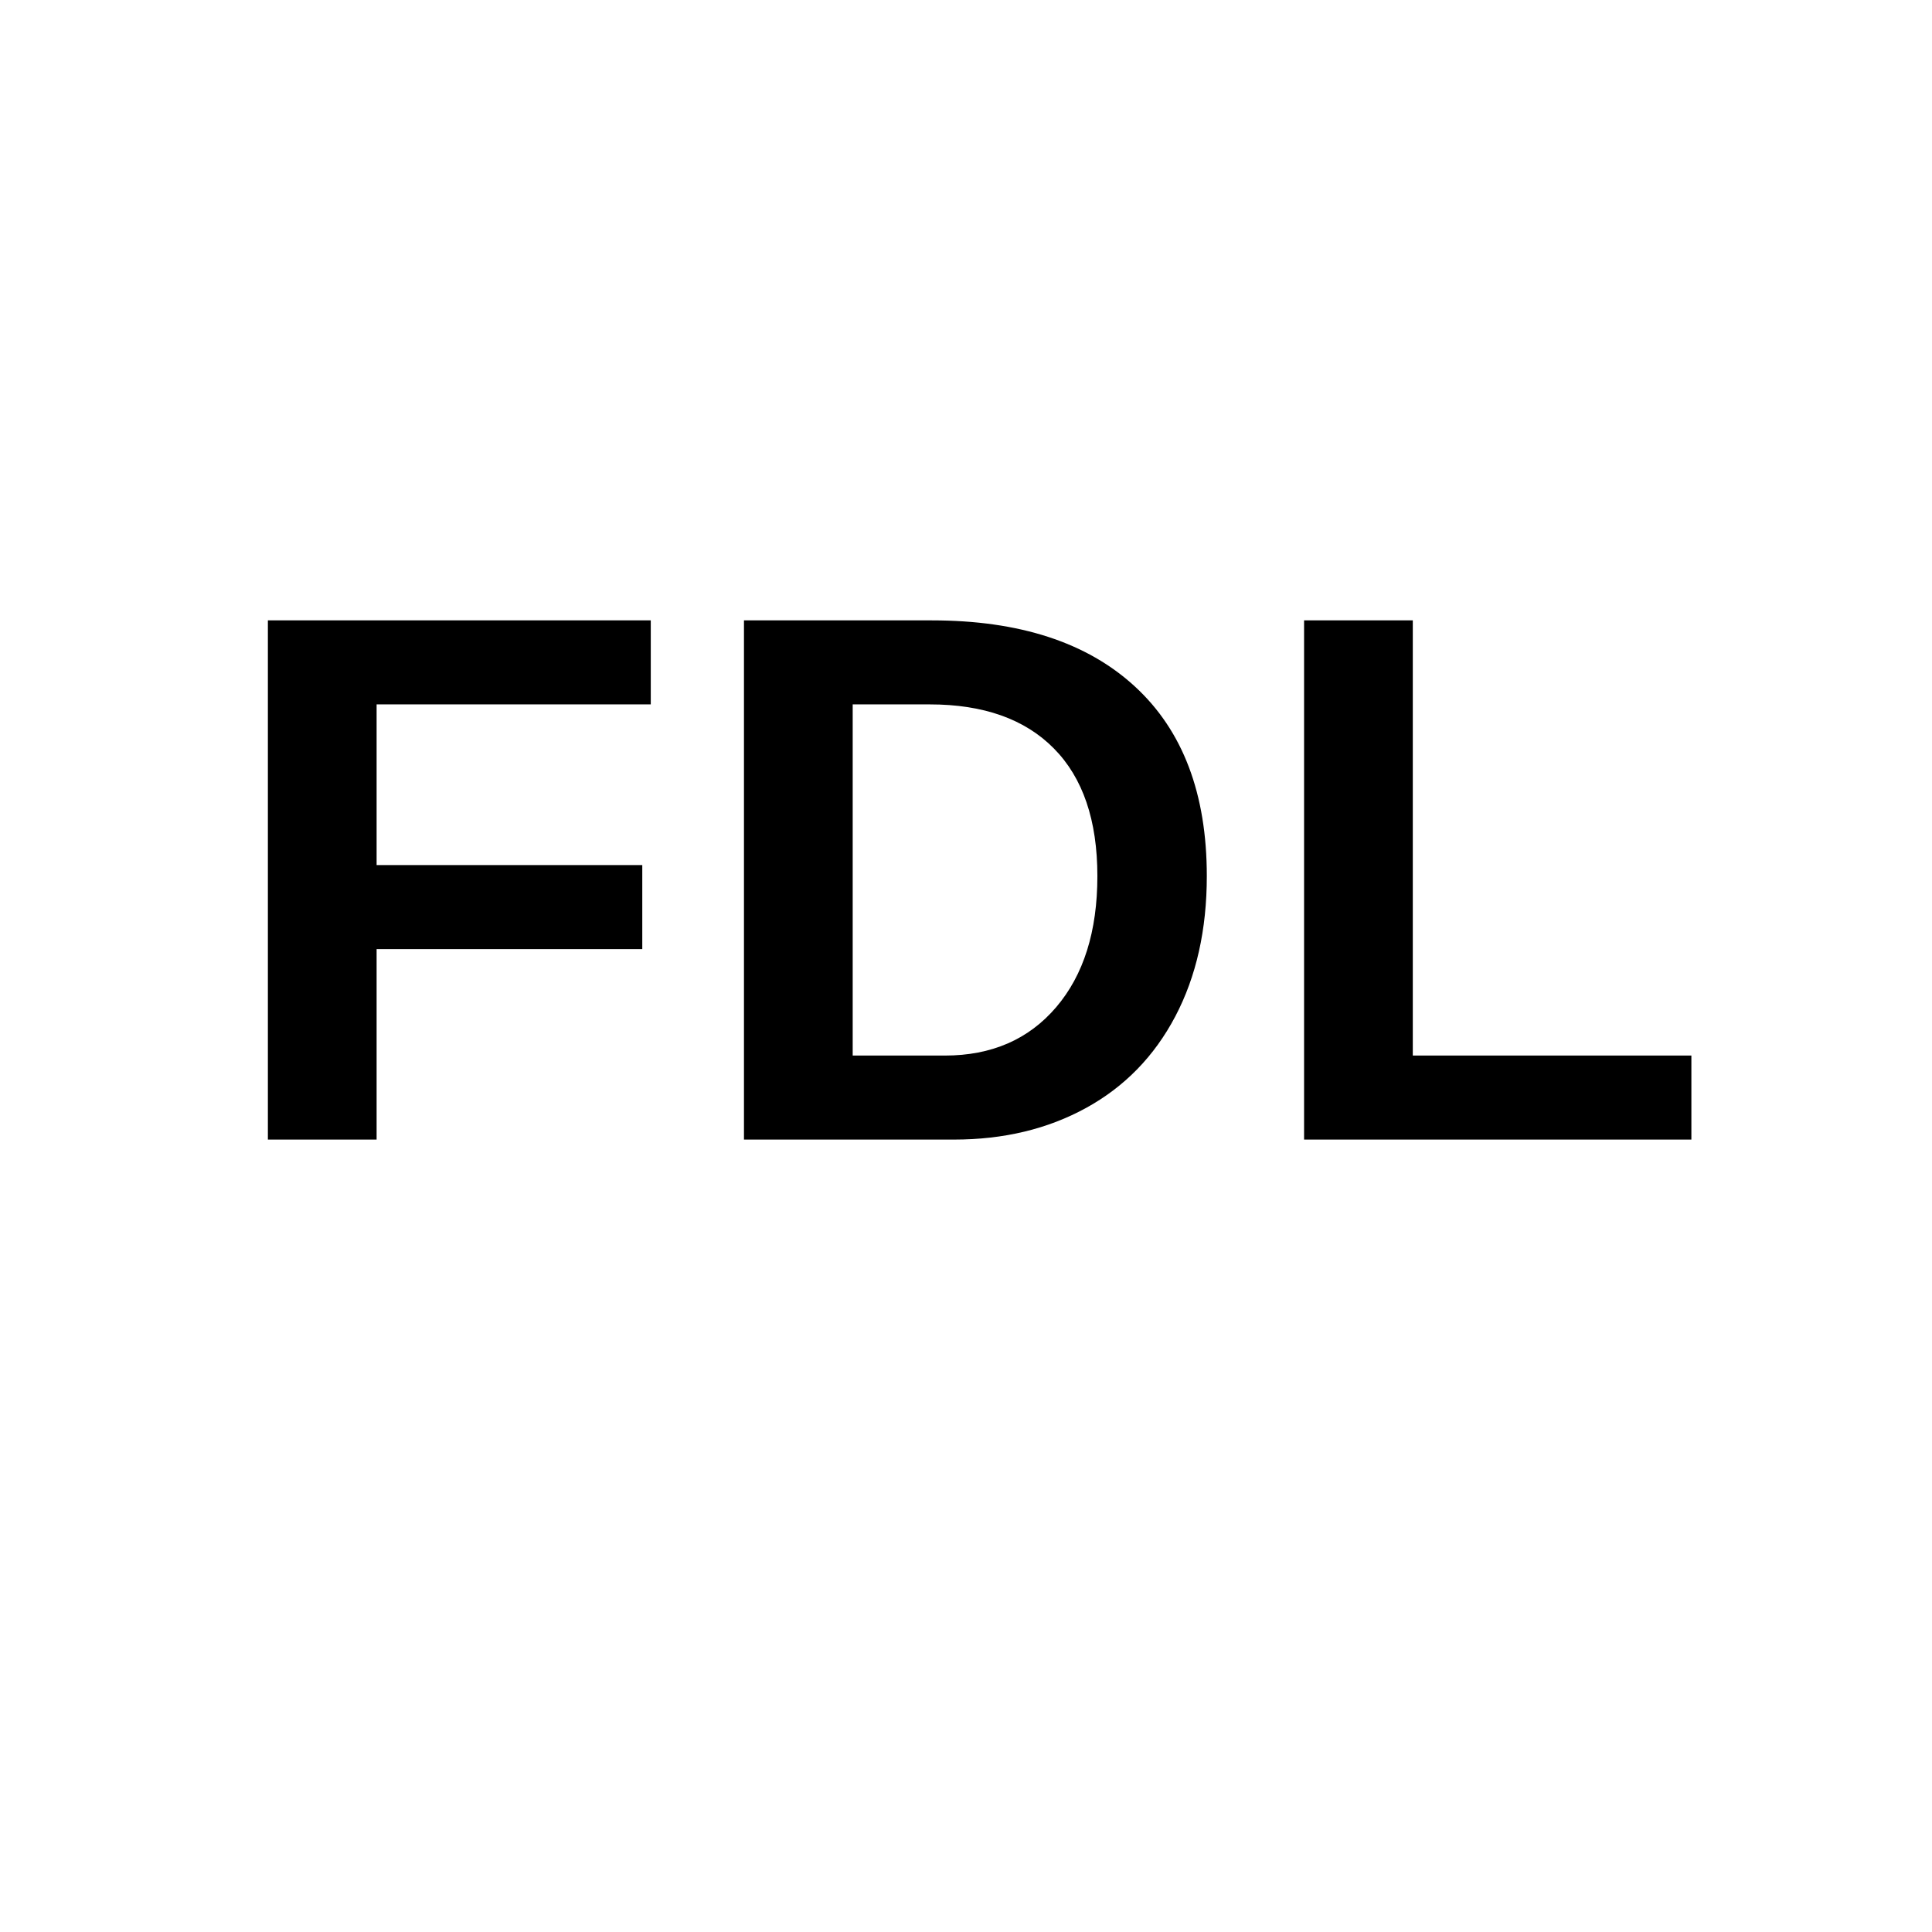
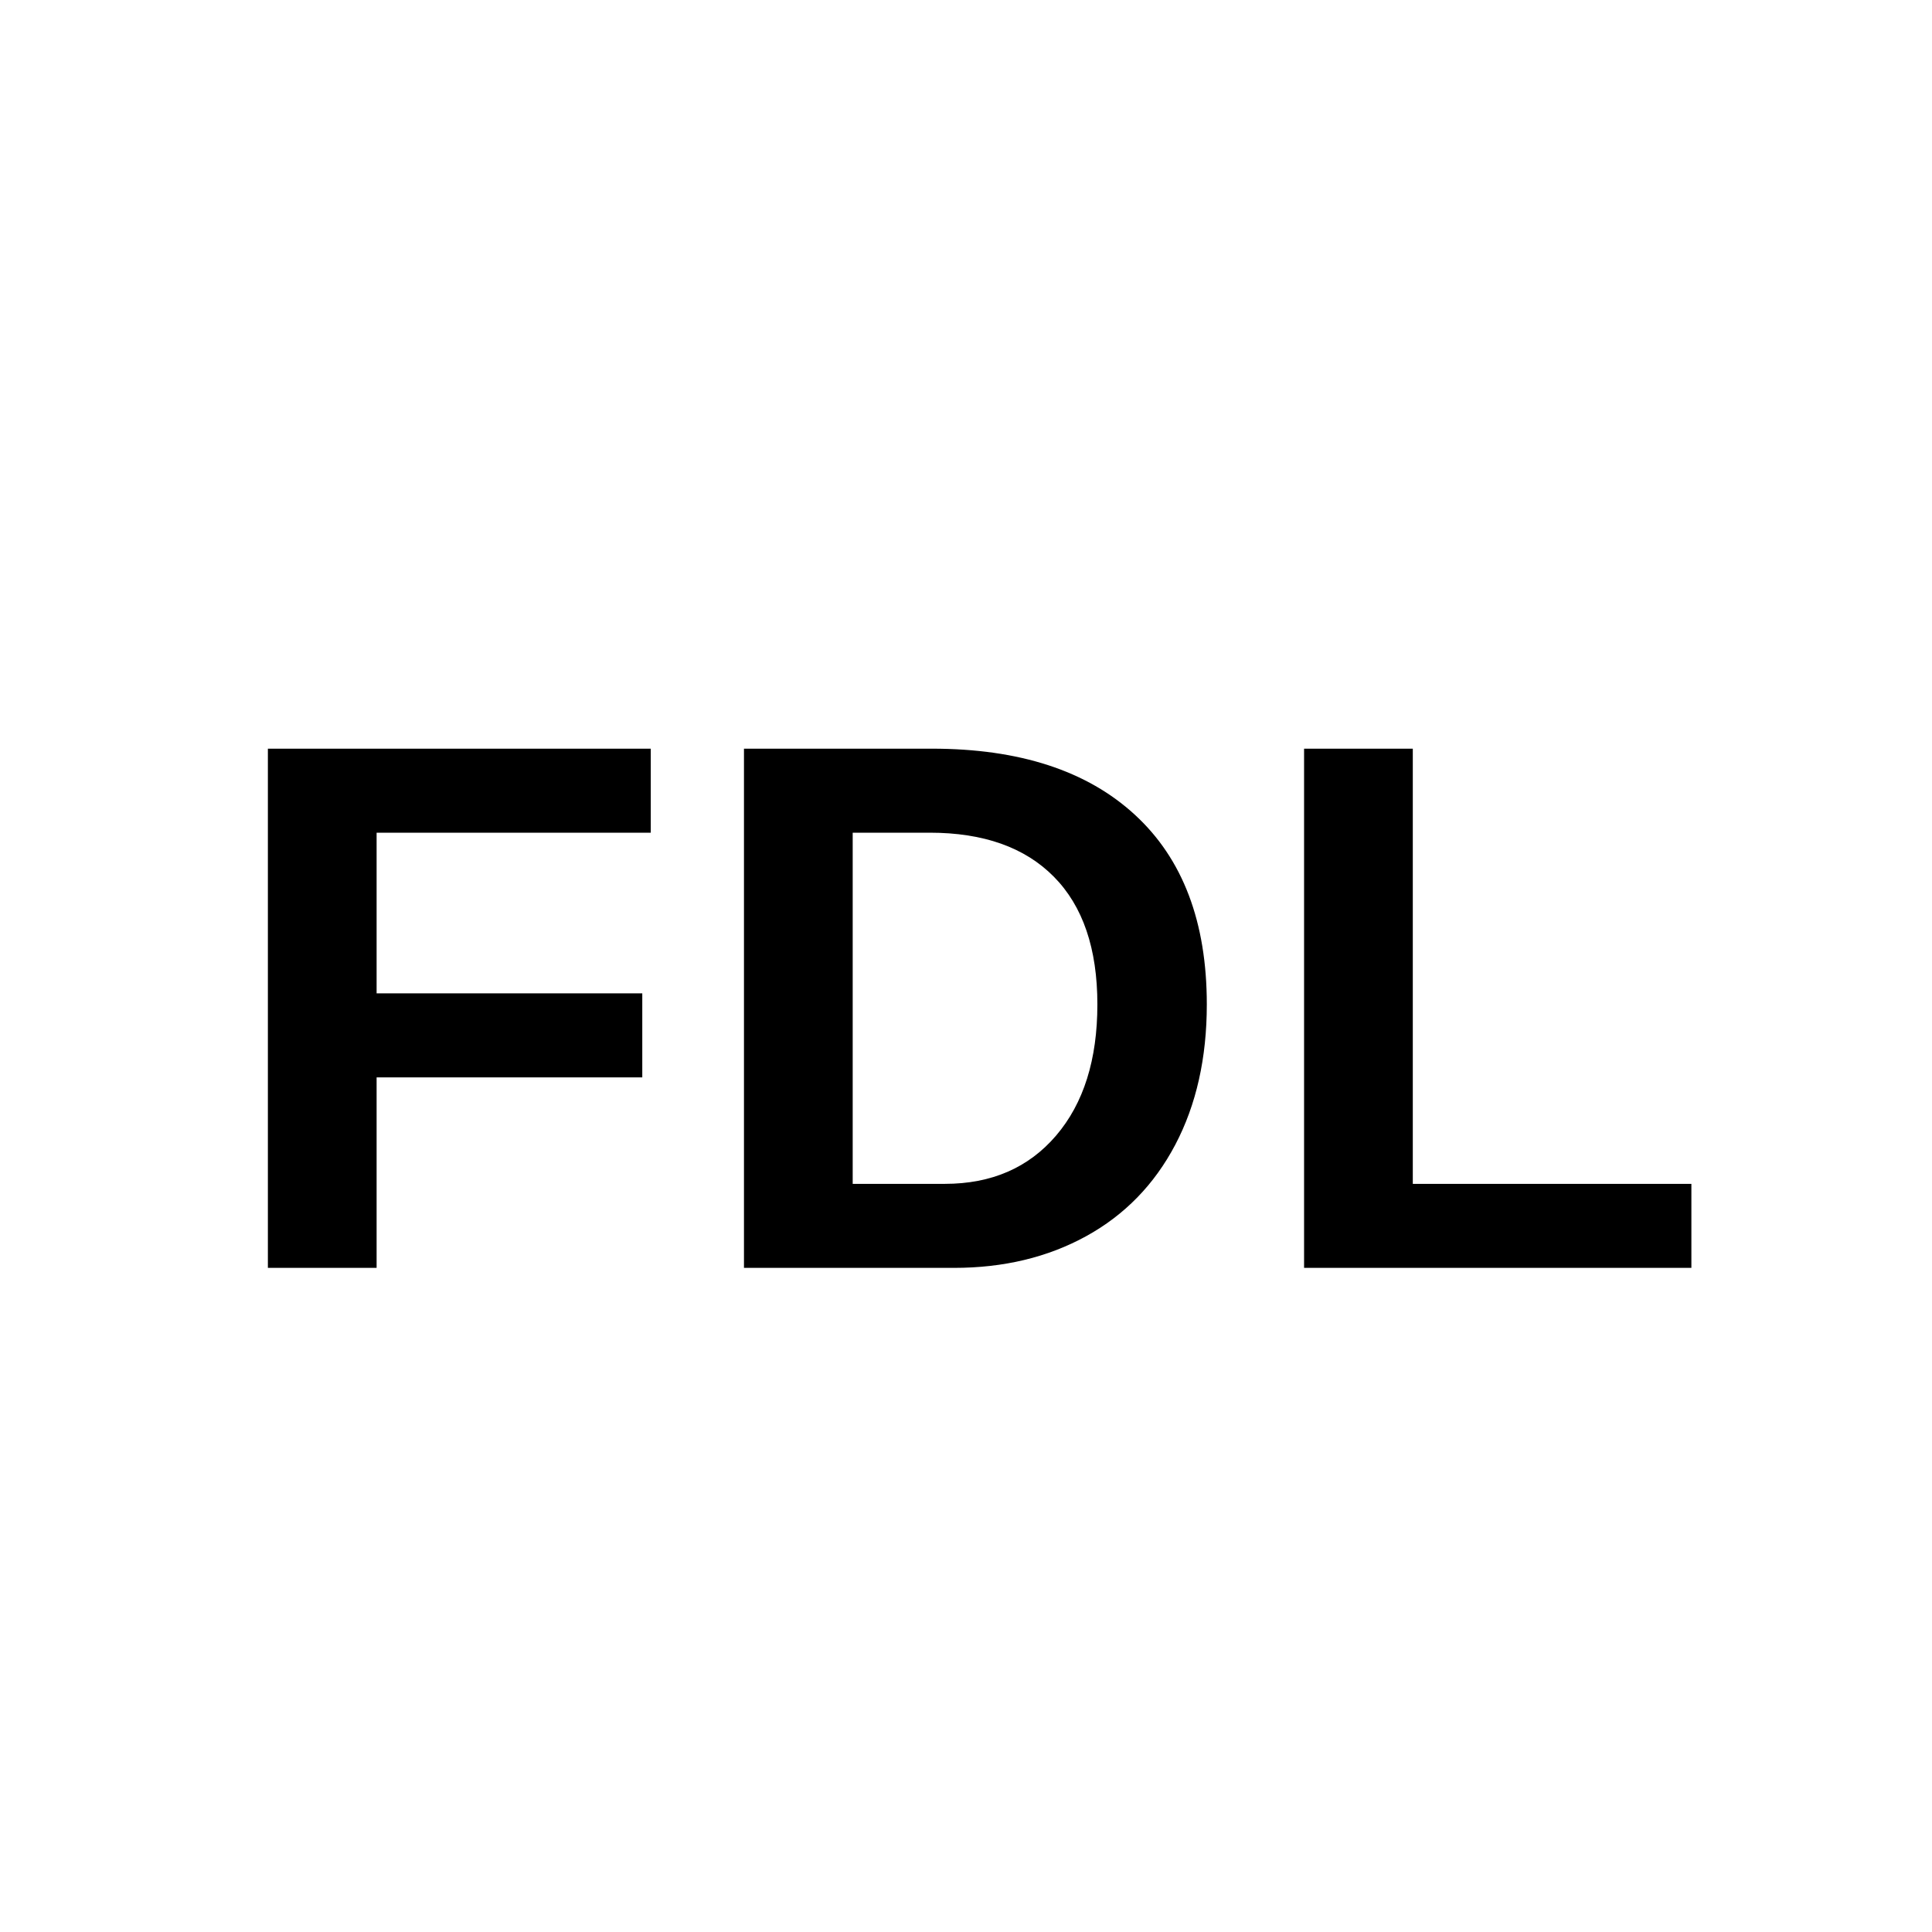
<svg xmlns="http://www.w3.org/2000/svg" viewBox="0 0 512 512" role="img" aria-labelledby="title">
  <rect width="512" height="512" fill="none" />
-   <text x="256" y="302" text-anchor="middle" font-family="Arial Black, Arial, Helvetica, sans-serif" font-size="200" font-weight="900" fill="#000" letter-spacing="4">FDL</text>
+   <text x="256" y="336" text-anchor="middle" font-family="Arial Black, Arial, Helvetica, sans-serif" font-size="200" font-weight="900" fill="#000" letter-spacing="4">FDL</text>
</svg>
